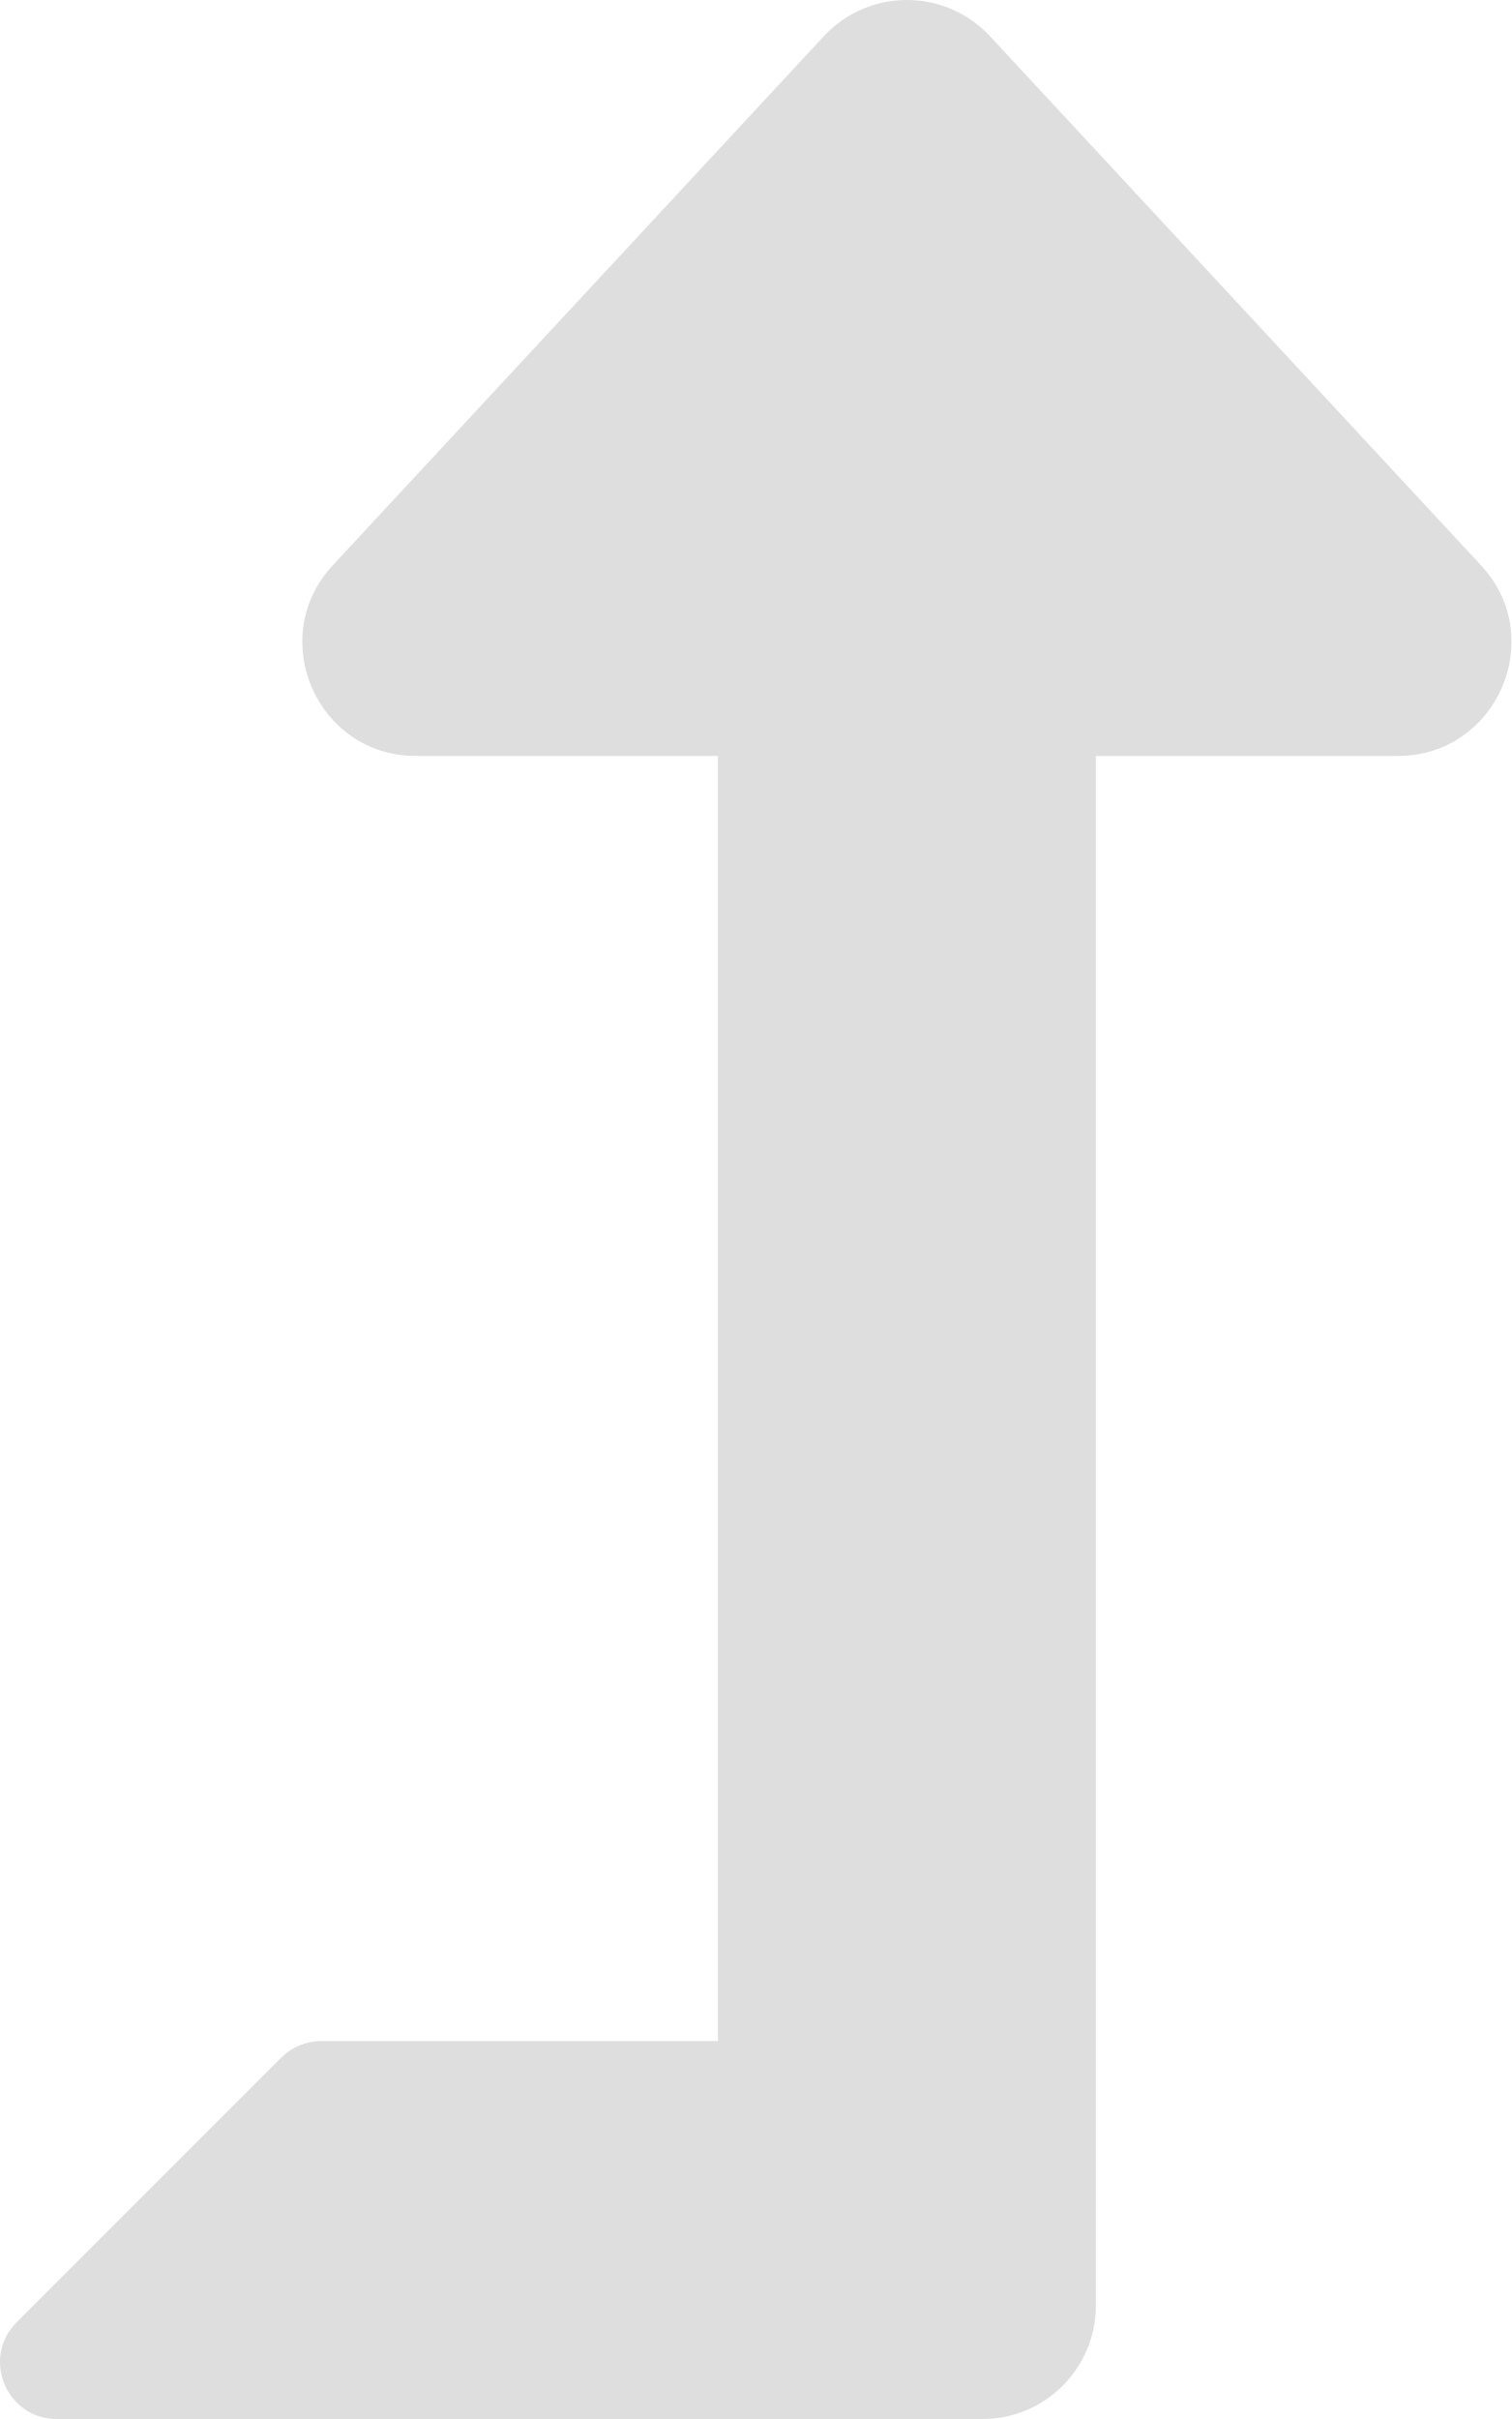
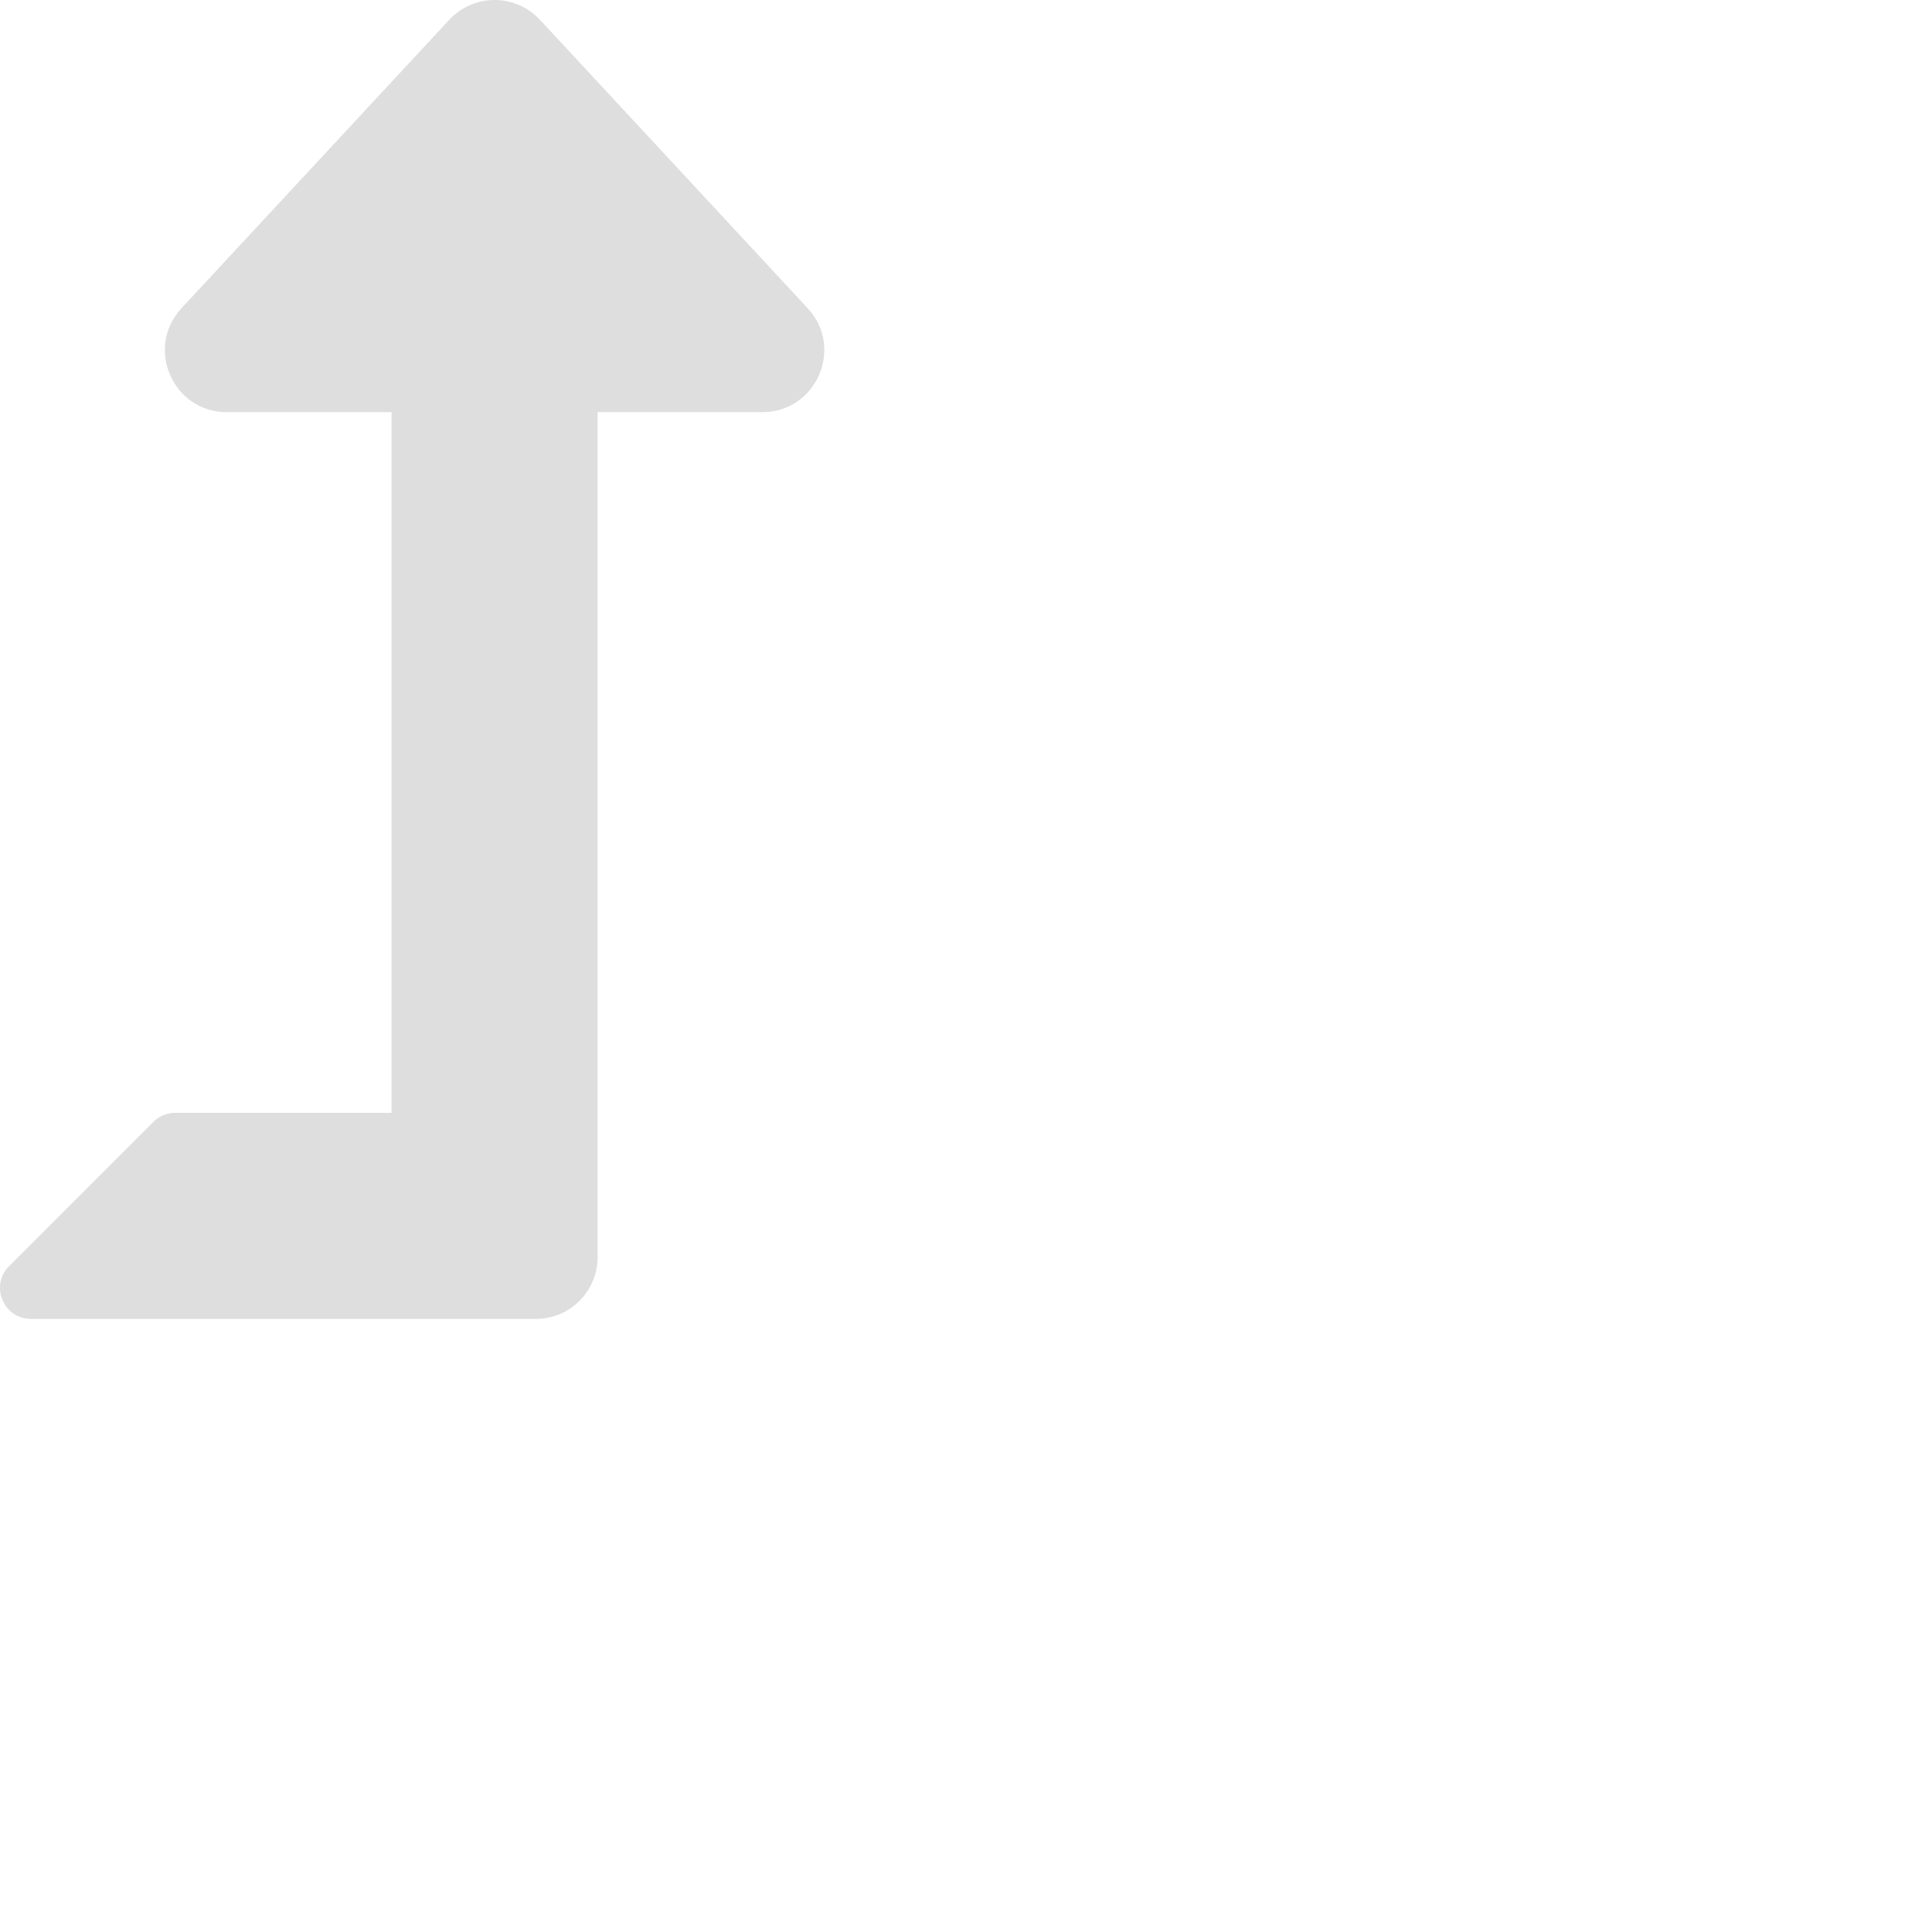
- <svg xmlns="http://www.w3.org/2000/svg" viewBox="0 0 320 512">
+ <svg xmlns="http://www.w3.org/2000/svg" viewBox="0 0 750 750">
  <path fill="#DEDEDE" d="M313.553 119.669L209.587 7.666c-9.485-10.214-25.676-10.229-35.174 0L70.438 119.669C56.232 134.969 67.062 160 88.025 160H152v272H68.024a11.996 11.996 0 0 0-8.485 3.515l-56 56C-4.021 499.074 1.333 512 12.024 512H208c13.255 0 24-10.745 24-24V160h63.966c20.878 0 31.851-24.969 17.587-40.331z" />
</svg>
